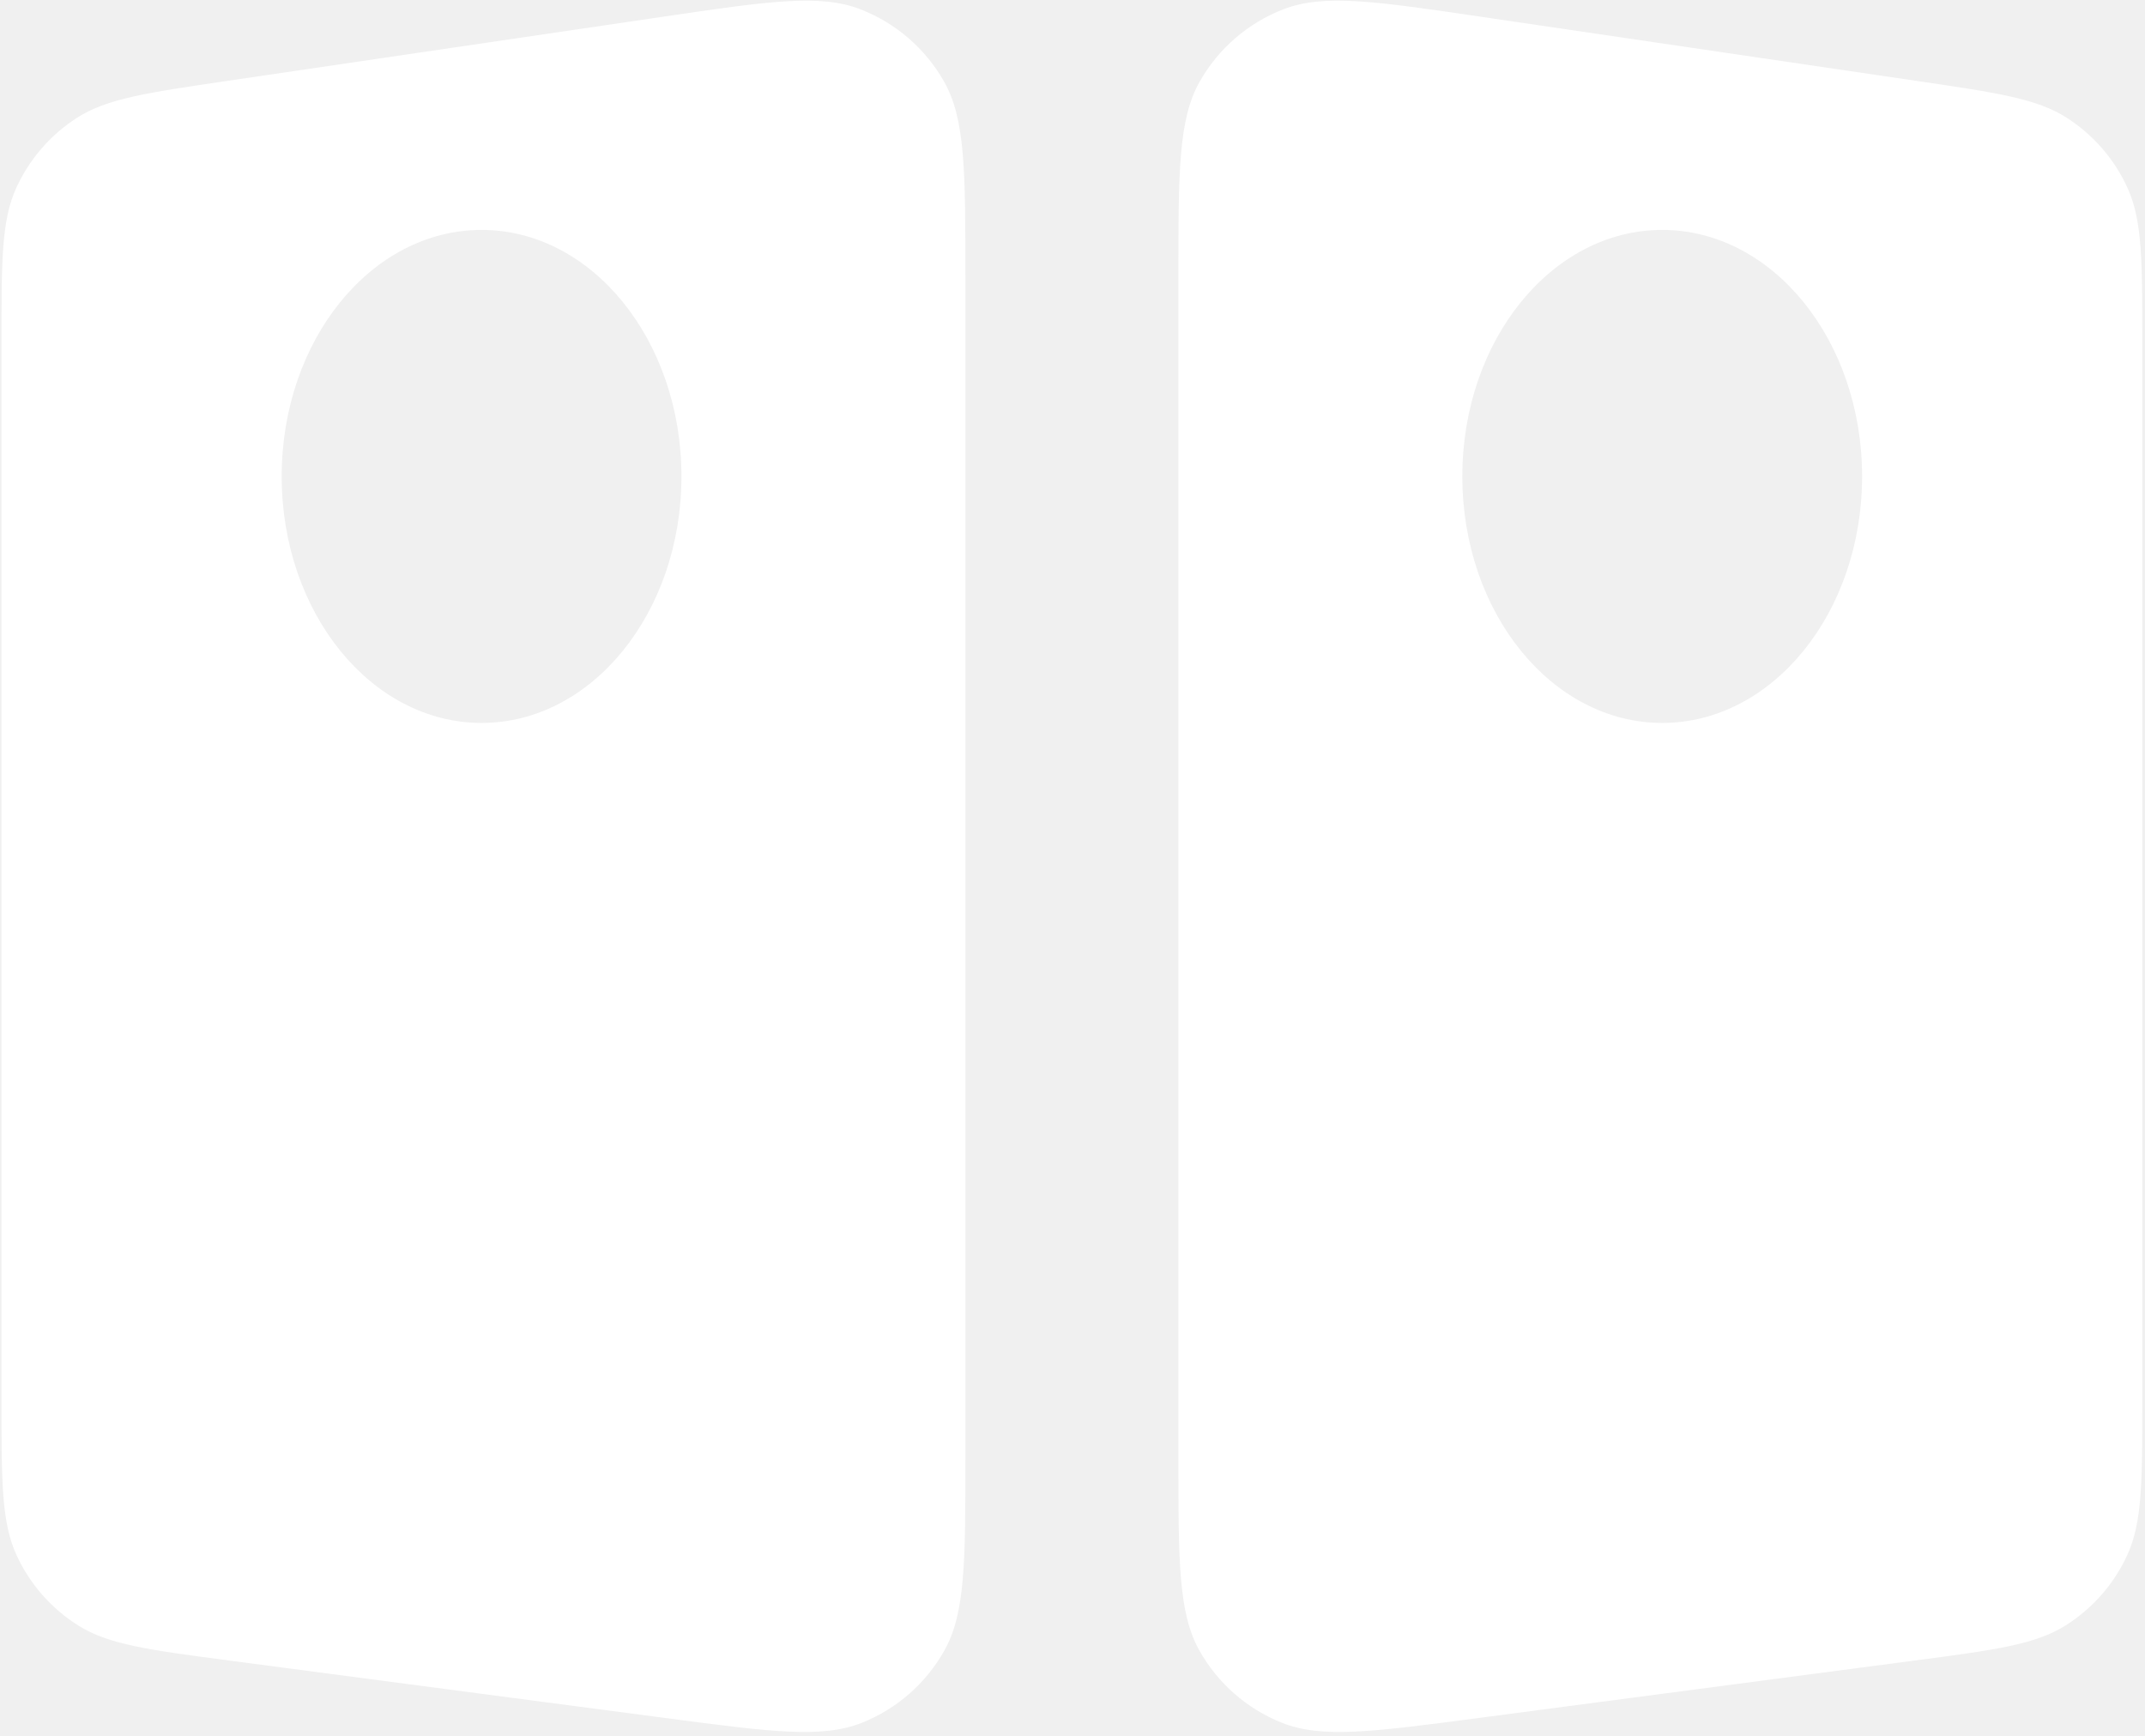
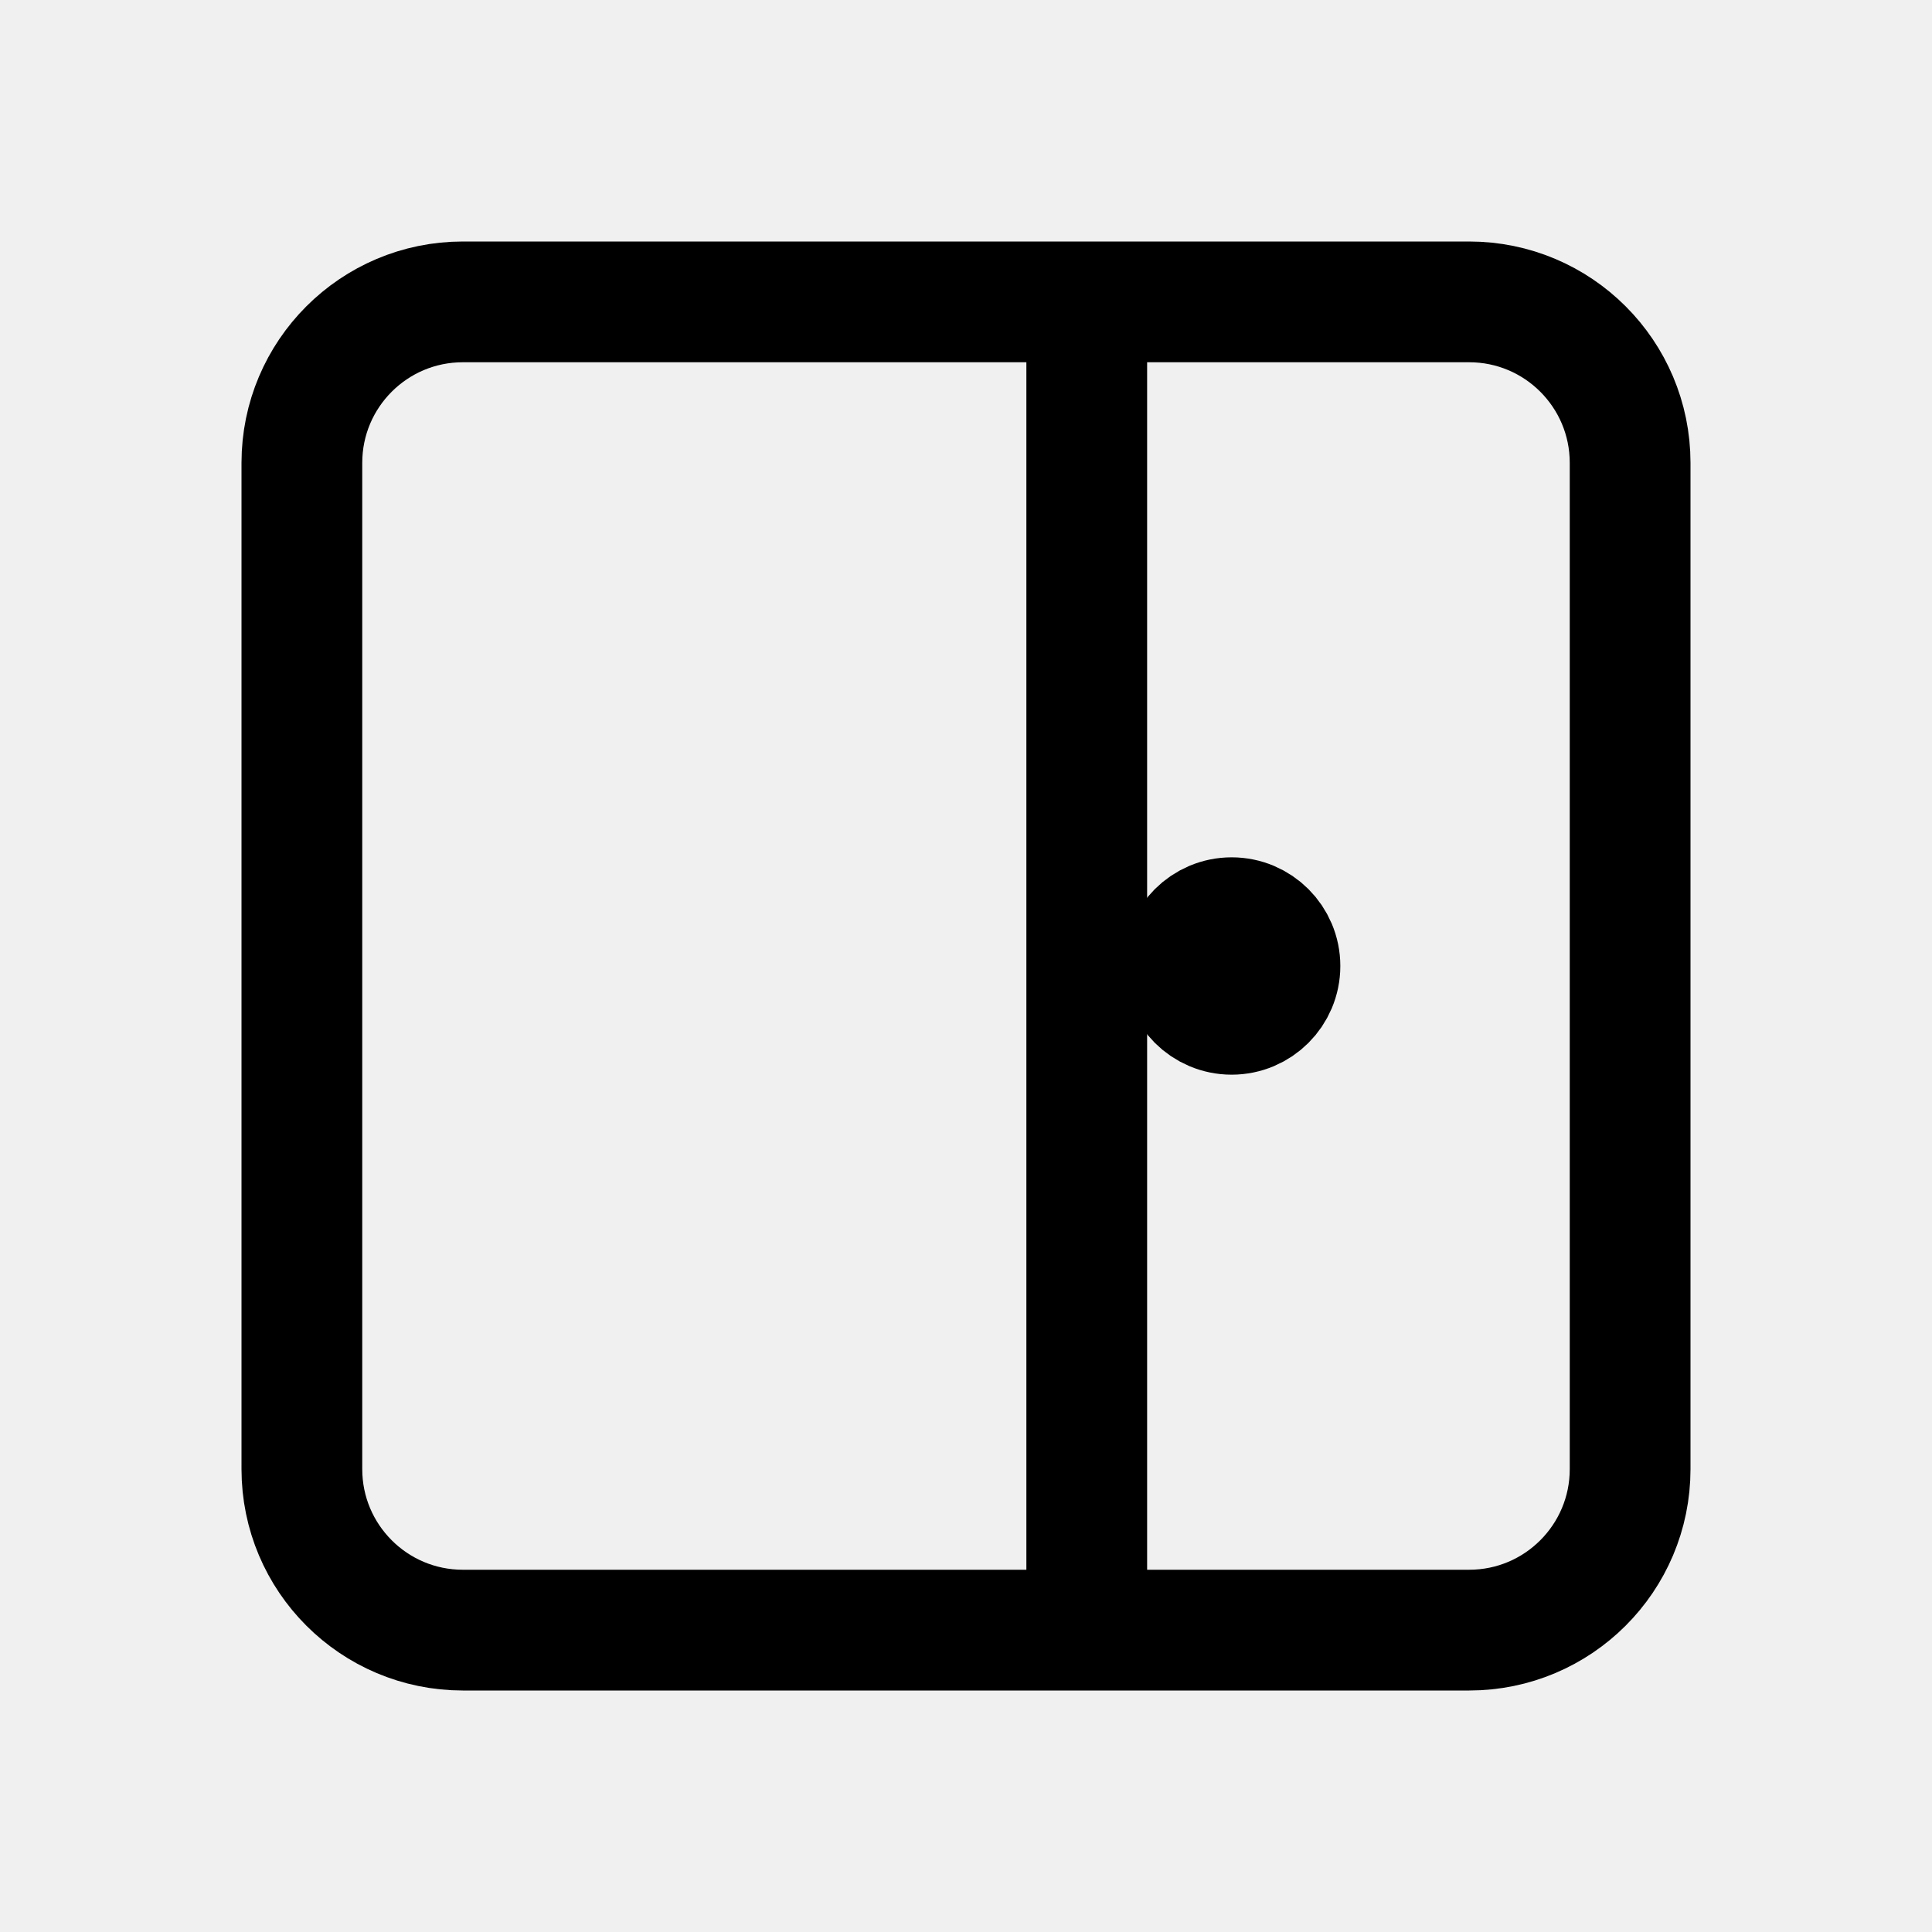
- <svg xmlns="http://www.w3.org/2000/svg" width="513" height="415" viewBox="0 0 513 415" fill="none">
-   <path fill-rule="evenodd" clip-rule="evenodd" d="M55.04 397.106L159.762 410.901C184.324 414.136 196.605 415.754 206.135 411.954C214.502 408.619 221.47 402.512 225.871 394.656C230.885 385.708 230.885 373.327 230.885 348.563V66.169C230.885 41.064 230.885 28.512 225.783 19.503C221.305 11.596 214.224 5.485 205.745 2.208C196.086 -1.524 183.662 0.305 158.814 3.963L54.093 19.381C35.031 22.187 25.5 23.59 18.334 28.217C12.019 32.296 7.006 38.098 3.89 44.938C0.354 52.698 0.354 62.327 0.354 81.586V334.769C0.354 354.3 0.354 364.065 3.965 371.895C7.146 378.794 12.26 384.623 18.687 388.677C25.981 393.278 35.668 394.554 55.04 397.106ZM115.173 172.872C141.574 172.872 162.977 146.481 162.977 113.926C162.977 81.37 141.574 54.979 115.173 54.979C88.771 54.979 67.369 81.37 67.369 113.926C67.369 146.481 88.771 172.872 115.173 172.872Z" fill="white" style="fill:white;fill-opacity:1;" />
-   <path fill-rule="evenodd" clip-rule="evenodd" d="M457.668 397.106L352.946 410.901C328.384 414.136 316.103 415.754 306.573 411.954C298.206 408.619 291.238 402.512 286.837 394.656C281.823 385.708 281.823 373.327 281.823 348.563V66.169C281.823 41.064 281.823 28.512 286.925 19.503C291.403 11.596 298.484 5.485 306.963 2.208C316.622 -1.524 329.046 0.305 353.894 3.963L458.616 19.381C477.677 22.187 487.208 23.59 494.374 28.217C500.689 32.296 505.702 38.098 508.818 44.938C512.354 52.698 512.354 62.327 512.354 81.586V334.769C512.354 354.3 512.354 364.065 508.743 371.895C505.562 378.794 500.448 384.623 494.021 388.677C486.727 393.278 477.04 394.554 457.668 397.106ZM397.535 172.872C371.134 172.872 349.731 146.481 349.731 113.926C349.731 81.37 371.134 54.979 397.535 54.979C423.937 54.979 445.339 81.37 445.339 113.926C445.339 146.481 423.937 172.872 397.535 172.872Z" fill="white" style="fill:white;fill-opacity:1;" />
+ <svg xmlns="http://www.w3.org/2000/svg" viewBox="0 0 24 24" width="24" height="24" fill="none" stroke="currentColor" stroke-width="1.5" stroke-linecap="round" stroke-linejoin="round" aria-hidden="true">
+   <rect x="3.75" y="3.75" width="16.5" height="16.5" rx="2" ry="2" />
+   <path d="M13.5 4v16" />
+   <circle cx="15.3" cy="12" r="0.6" fill="currentColor" />
</svg>
